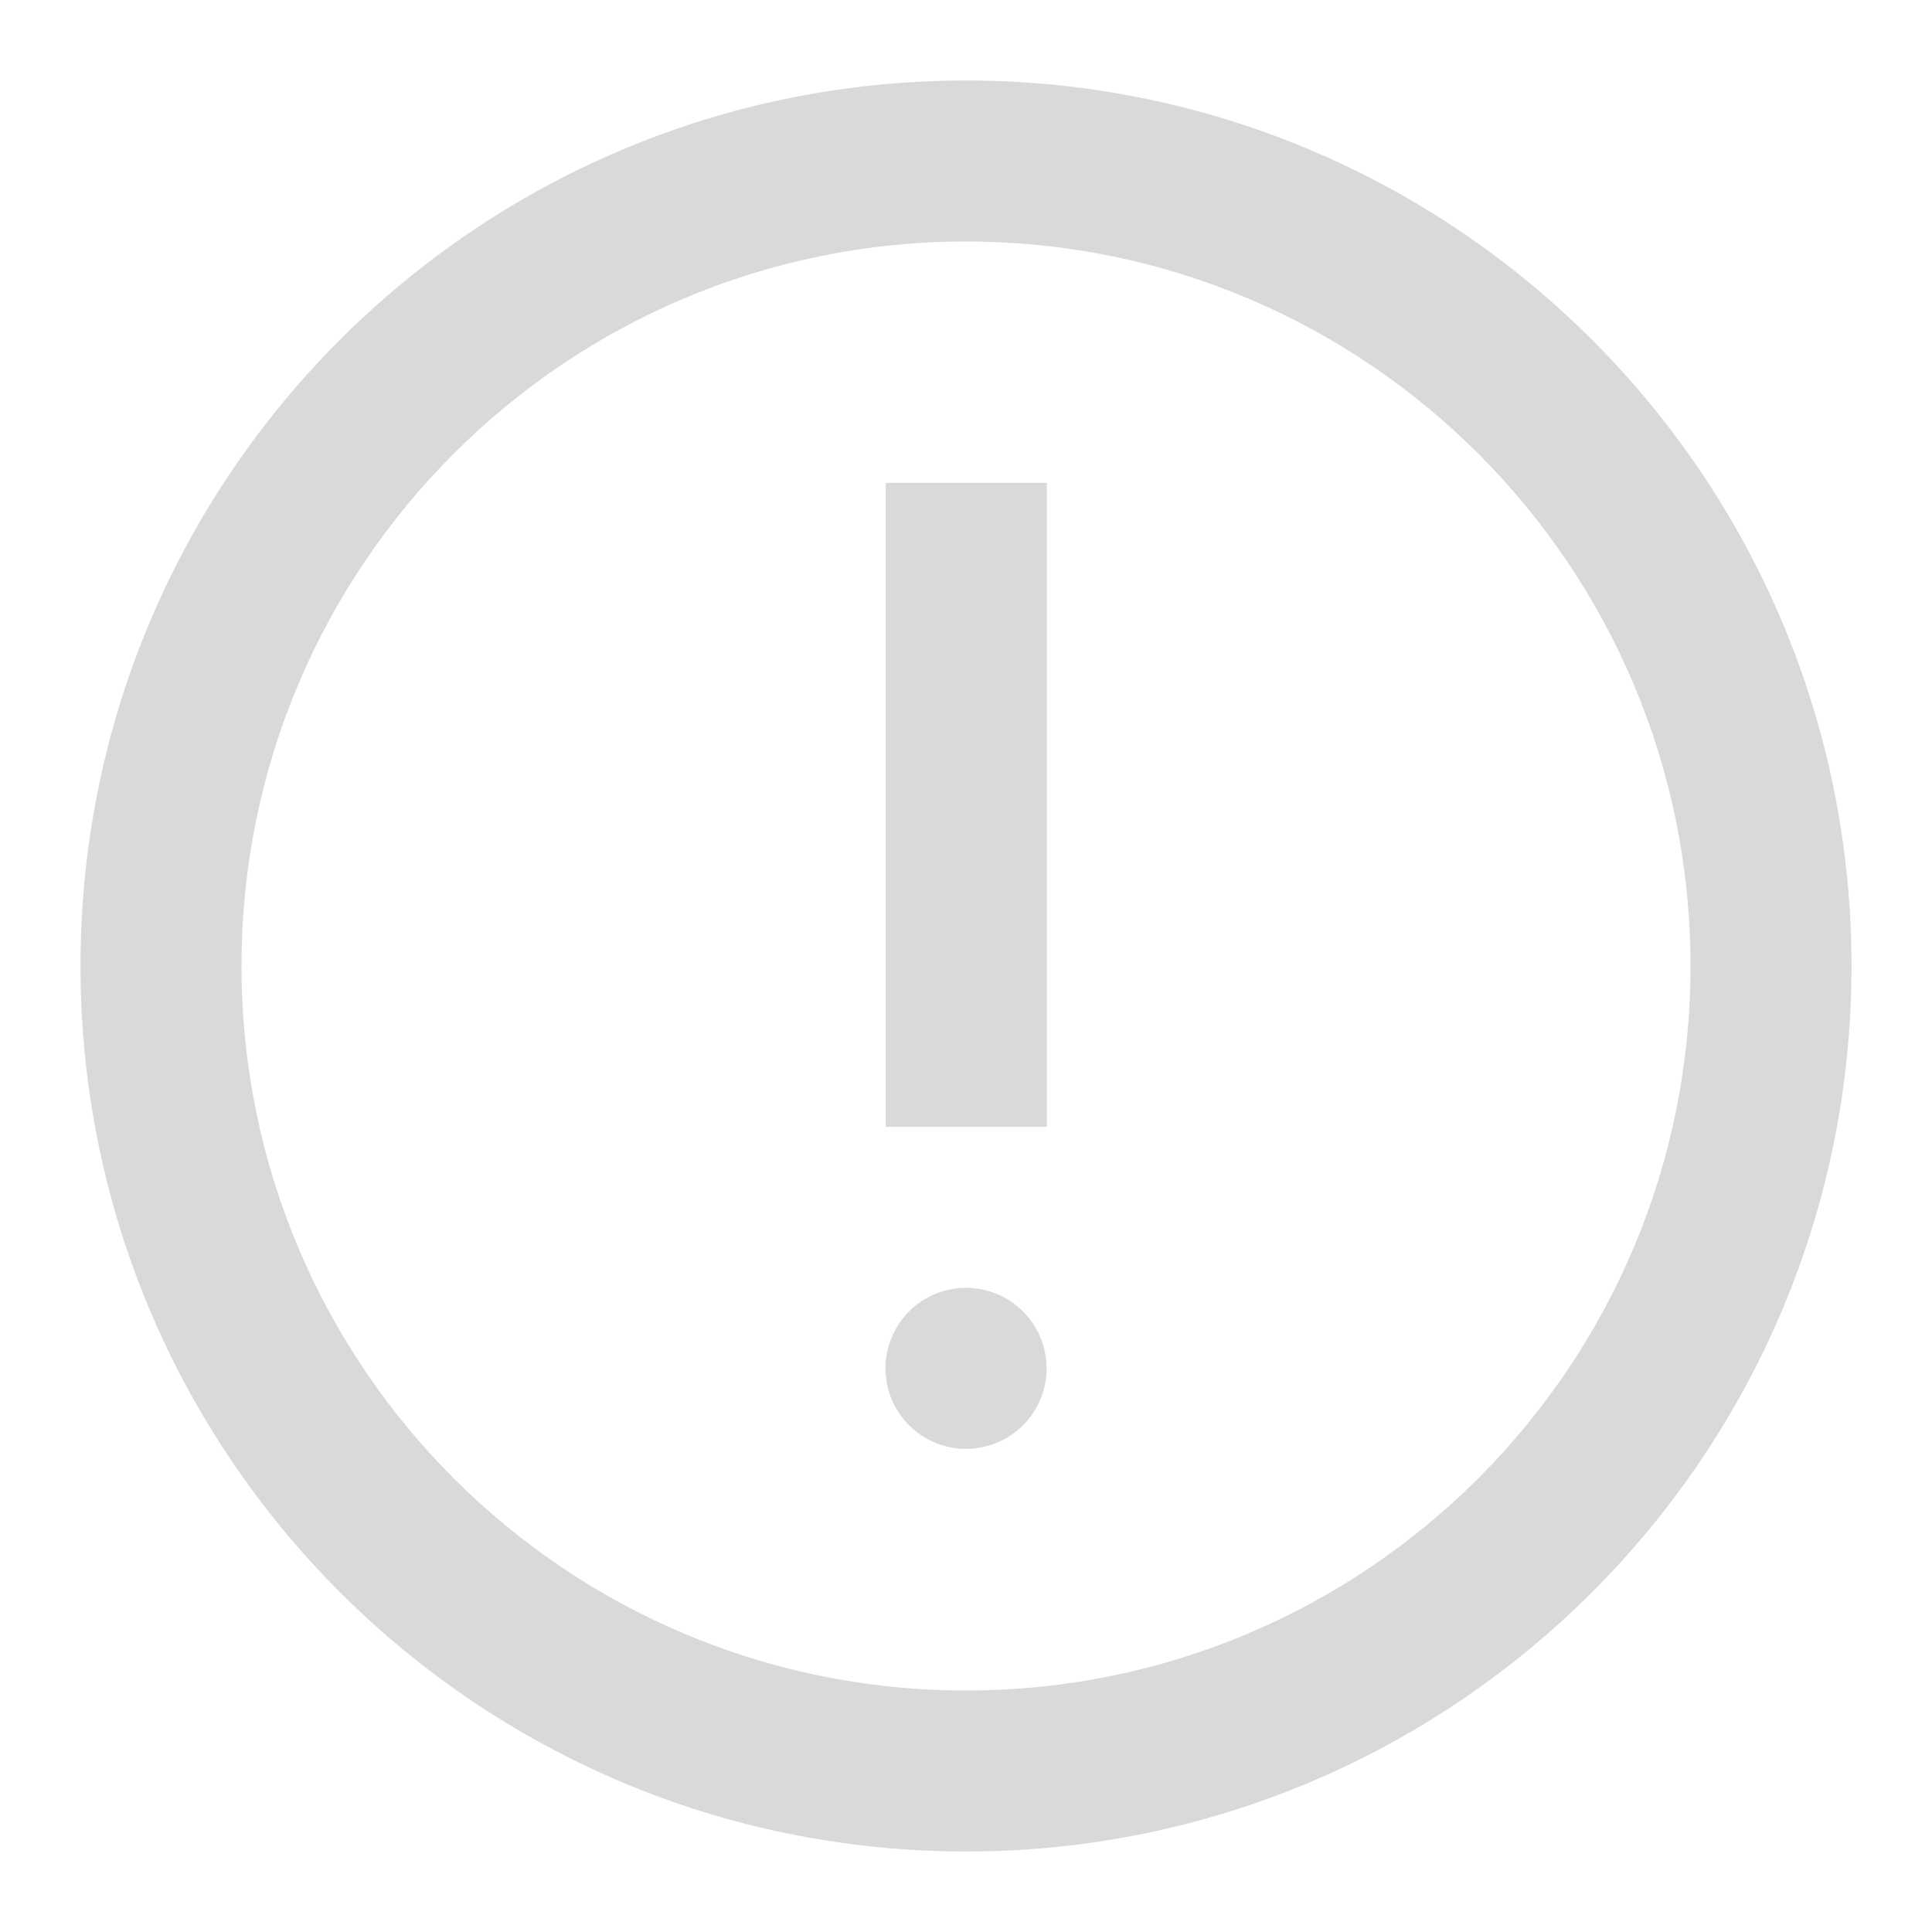
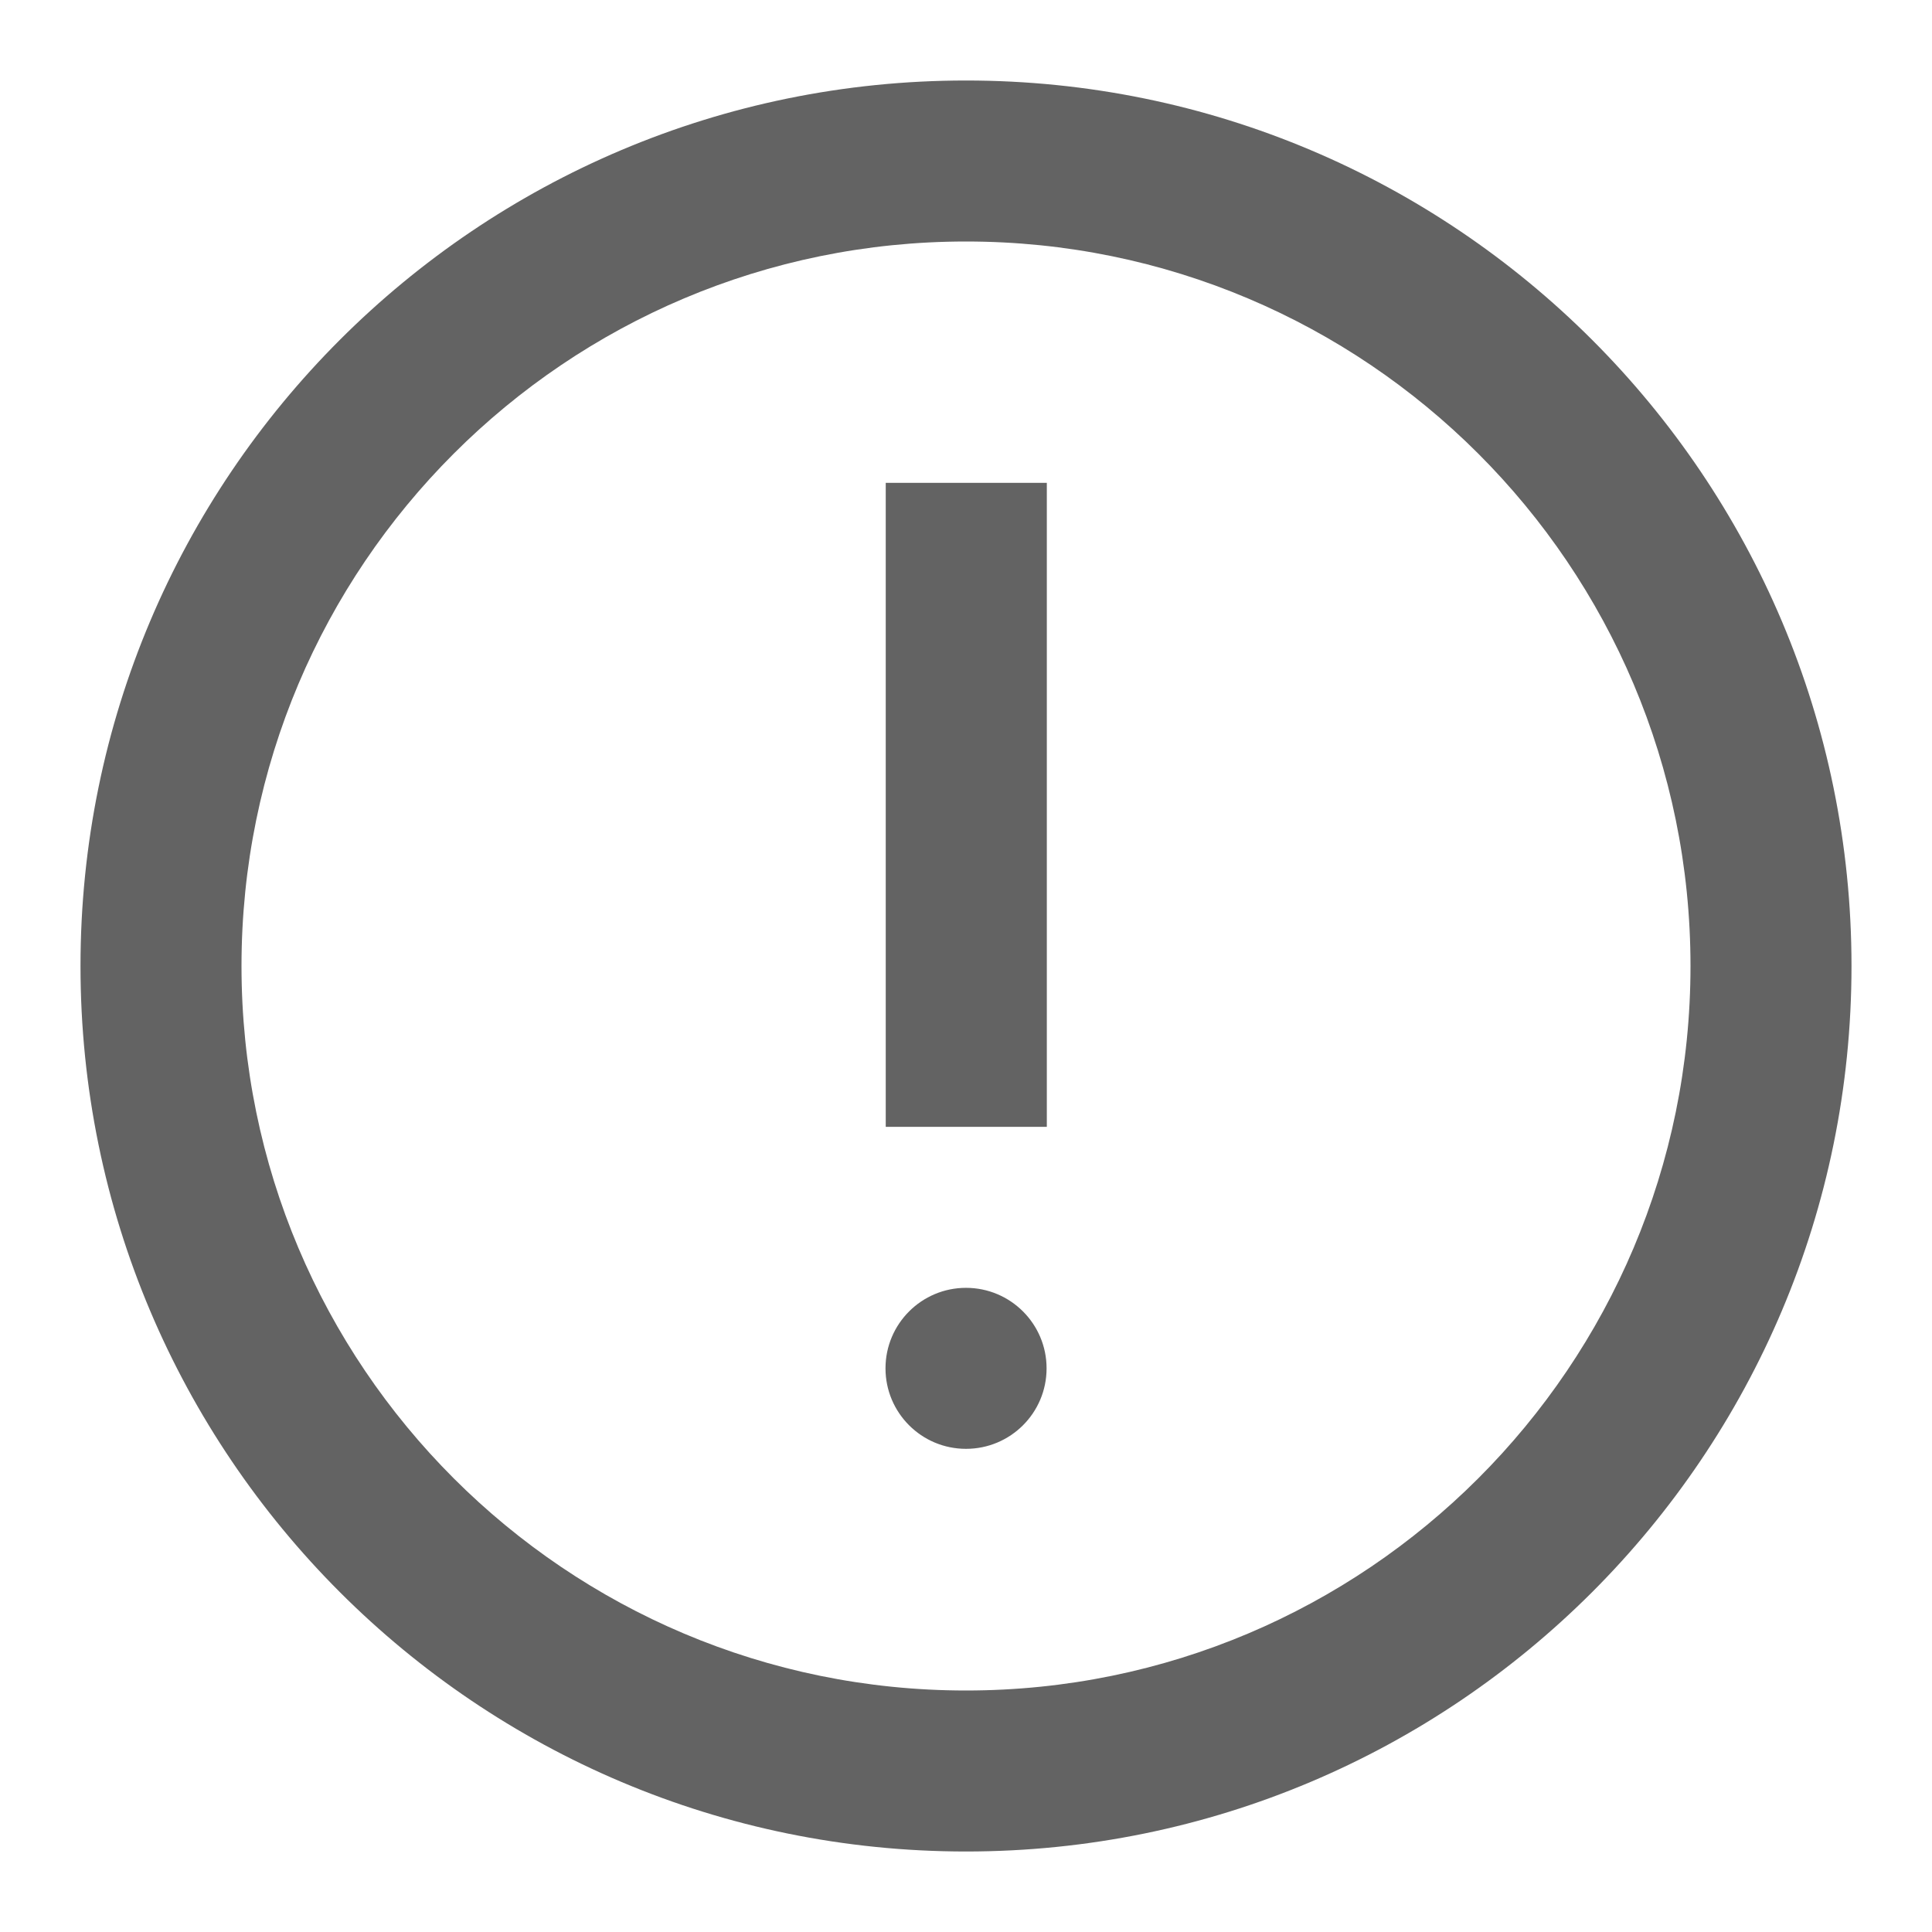
<svg xmlns="http://www.w3.org/2000/svg" width="24" height="24" viewBox="0 0 24 24" fill="none">
  <g id="24 / notifications / alert-circle">
-     <path id="icon" fill-rule="evenodd" clip-rule="evenodd" d="M1 12C1 18.075 5.925 23 12 23C18.075 23 23 18.075 23 12C23 5.925 18.075 1 12 1C5.925 1 1 5.925 1 12ZM21 12C21 16.971 16.971 21 12 21C7.029 21 3 16.971 3 12C3 7.029 7.029 3 12 3C16.971 3 21 7.029 21 12ZM12 17.998C12.553 17.998 13.001 17.551 13.001 16.998C13.001 16.446 12.553 15.998 12 15.998C11.448 15.998 11 16.446 11 16.998C11 17.551 11.448 17.998 12 17.998ZM13.004 5.998H11.003V13.998H13.004V5.998Z" fill="#D9D9D9" />
+     <path id="icon" fill-rule="evenodd" clip-rule="evenodd" d="M1 12C1 18.075 5.925 23 12 23C18.075 23 23 18.075 23 12C23 5.925 18.075 1 12 1C5.925 1 1 5.925 1 12ZM21 12C21 16.971 16.971 21 12 21C7.029 21 3 16.971 3 12C3 7.029 7.029 3 12 3C16.971 3 21 7.029 21 12ZM12 17.998C12.553 17.998 13.001 17.551 13.001 16.998C13.001 16.446 12.553 15.998 12 15.998C11.448 15.998 11 16.446 11 16.998C11 17.551 11.448 17.998 12 17.998ZM13.004 5.998H11.003V13.998H13.004V5.998Z" fill="#636363" />
  </g>
</svg>
